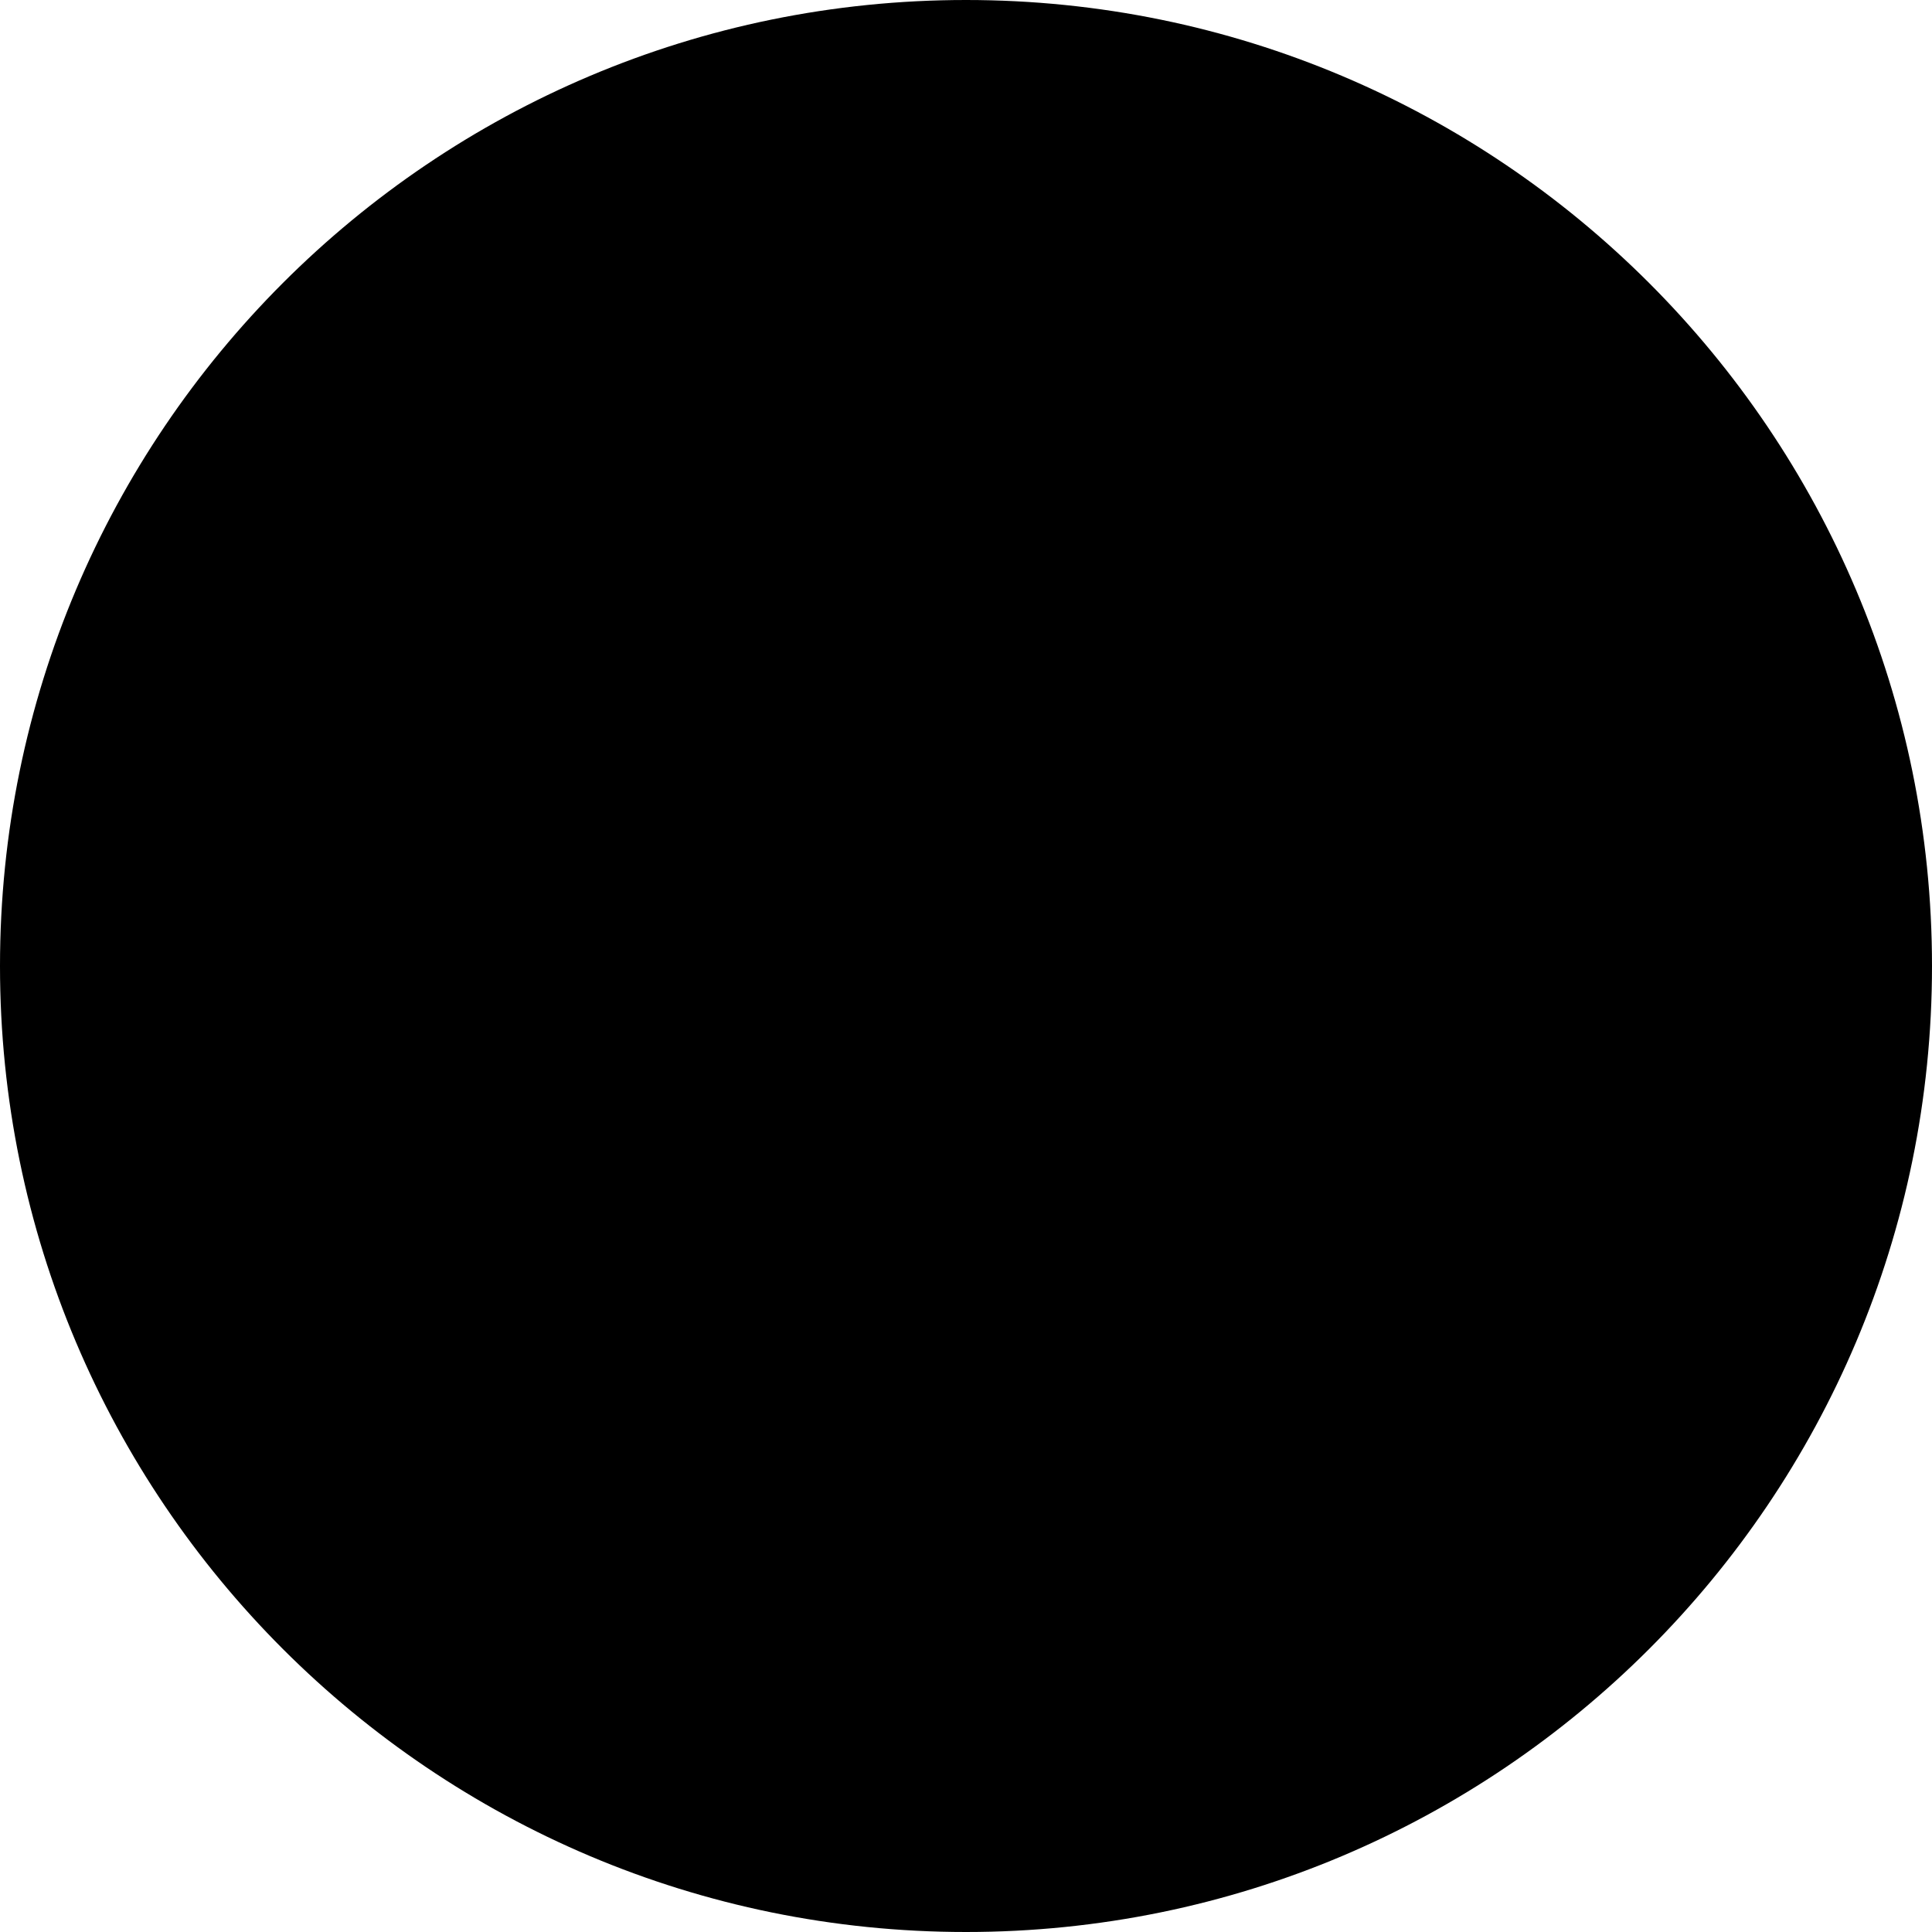
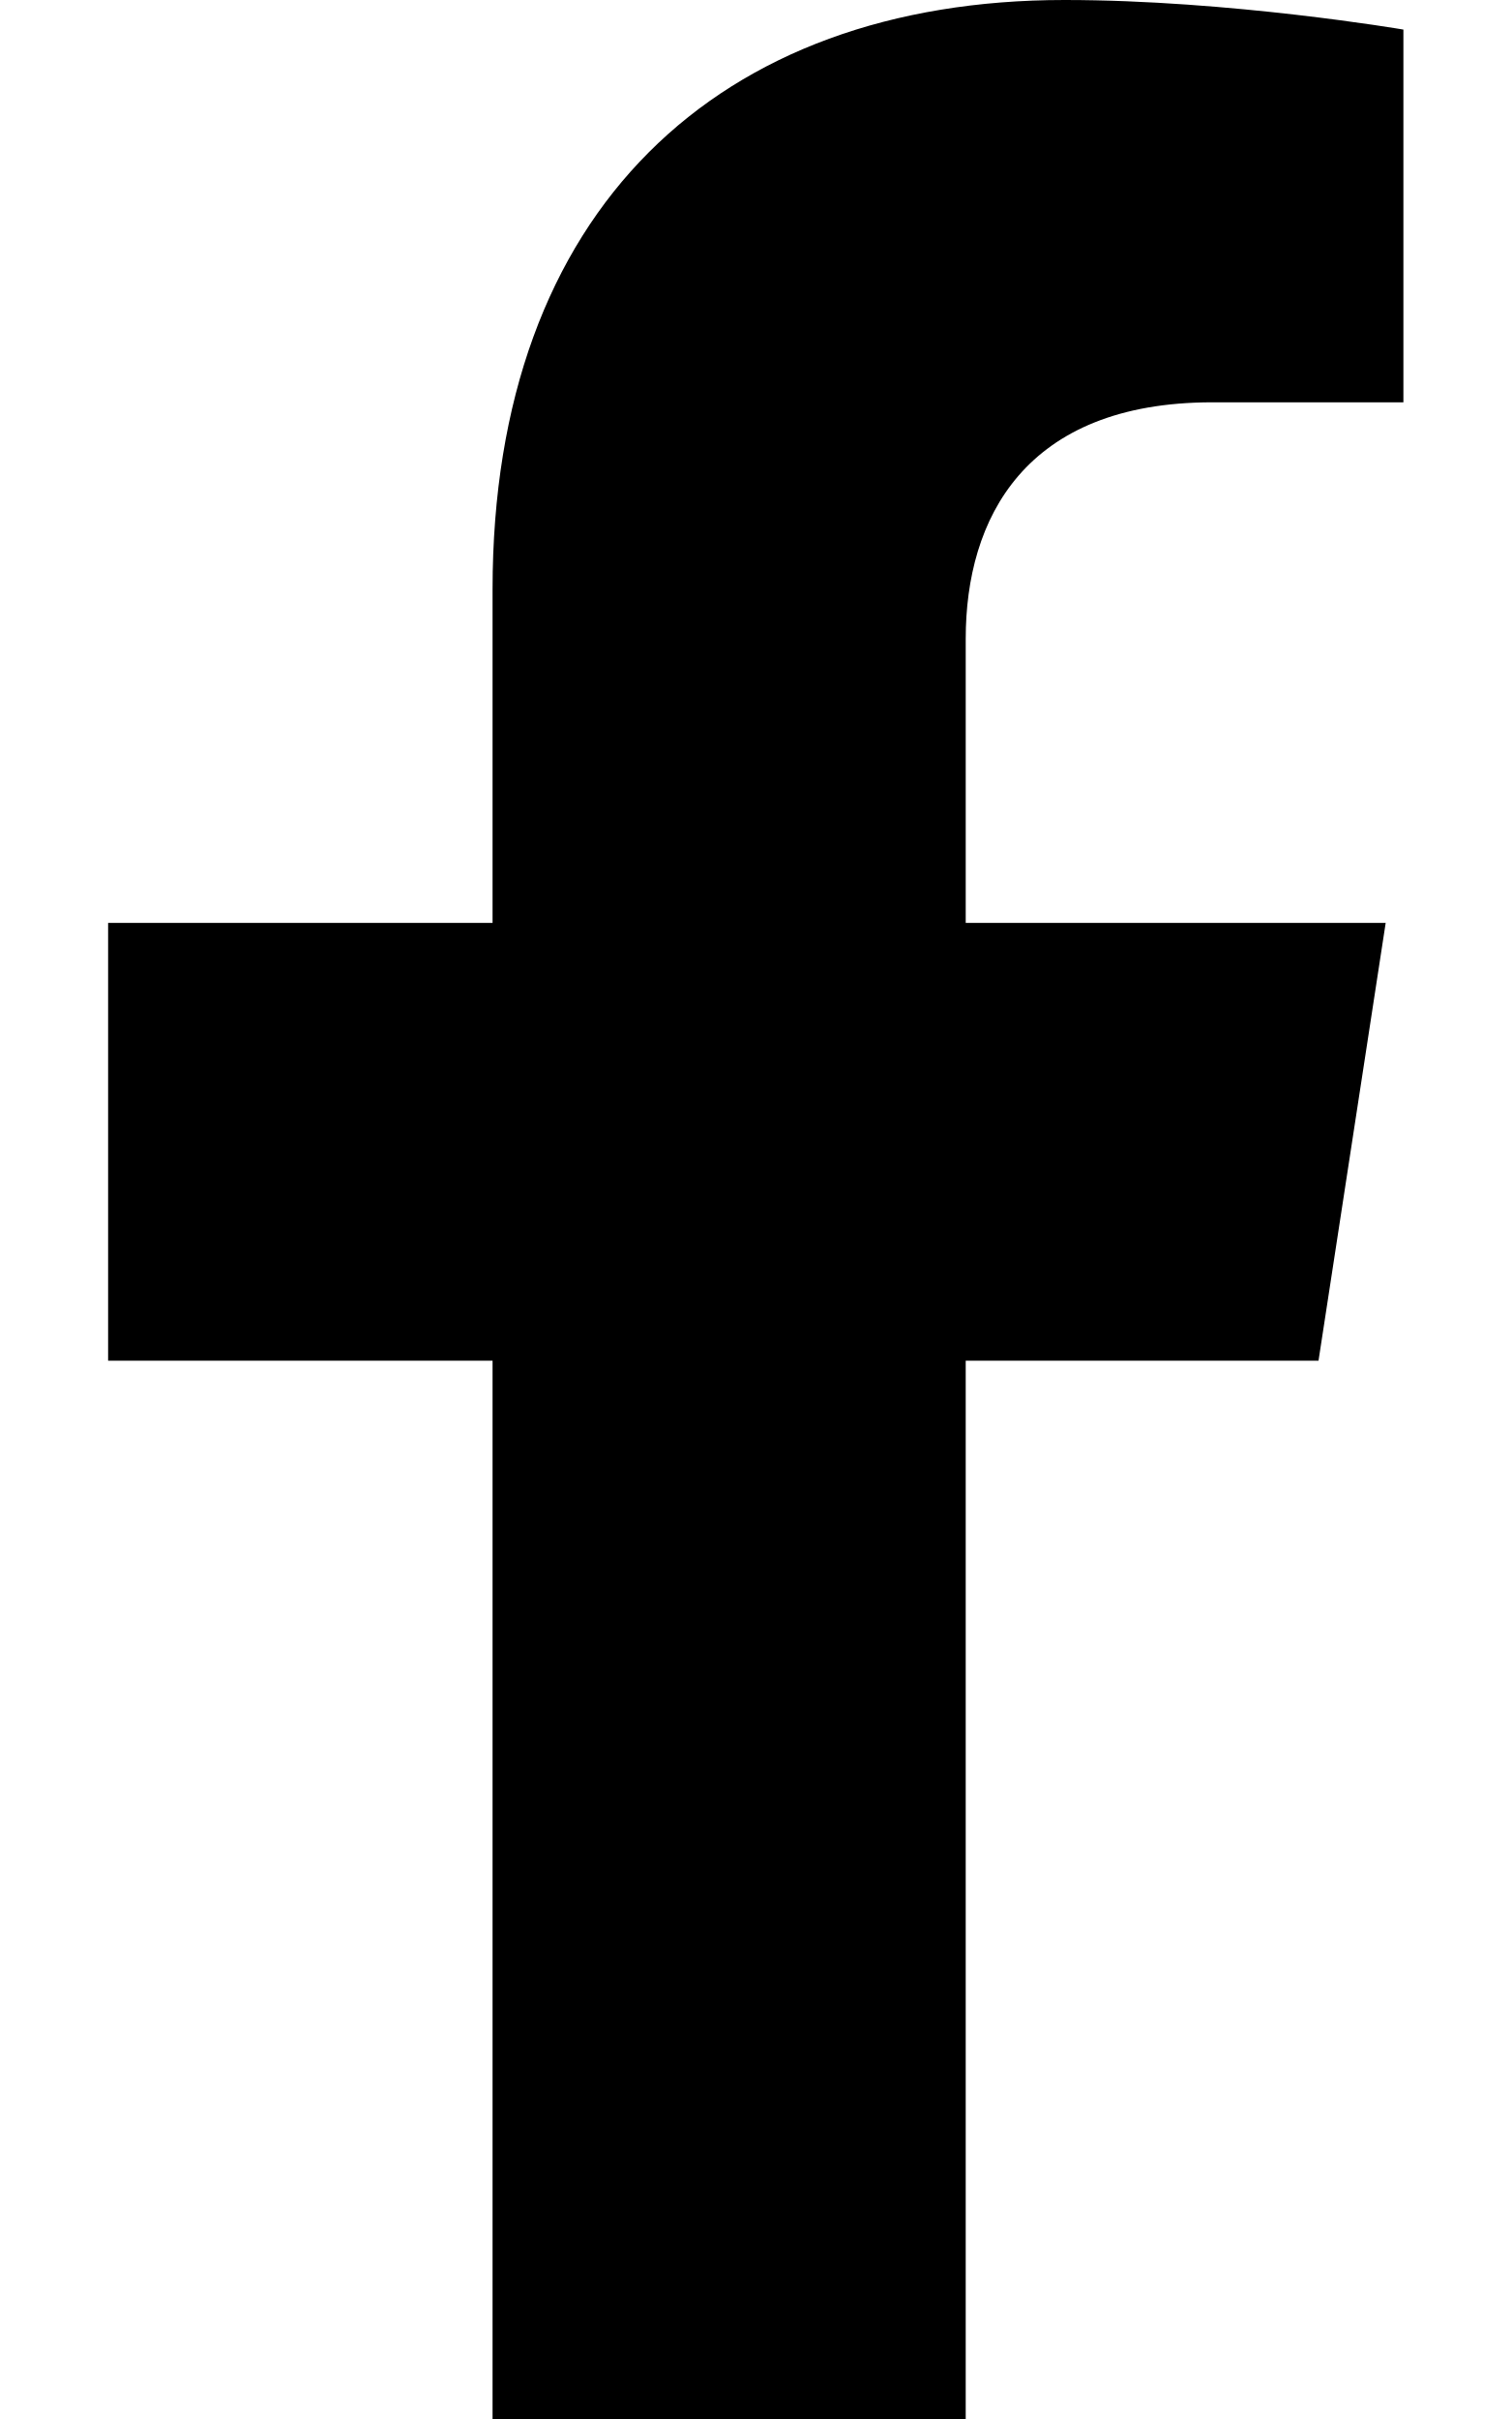
- <svg xmlns="http://www.w3.org/2000/svg" version="1.1" id="Calque_1" focusable="false" x="0px" y="0px" viewBox="0 0 308 308" style="enable-background:new 0 0 308 308;" xml:space="preserve">
-   <circle cx="154" cy="154" r="154" />
+ <svg xmlns="http://www.w3.org/2000/svg" aria-hidden="true" focusable="false" data-prefix="fab" data-icon="facebook-f" class="svg-inline--fa fa-facebook-f fa-w-10" role="img" viewBox="0 0 320 512">
+   <path fill="#000000" d="M279.14 288l14.22-92.66h-88.91v-60.13c0-25.35 12.42-50.06 52.24-50.06h40.42V6.26S260.43 0 225.36 0c-73.22 0-121.08 44.38-121.08 124.72v70.62H22.89V288h81.39v224h100.17V288z" />
</svg>
